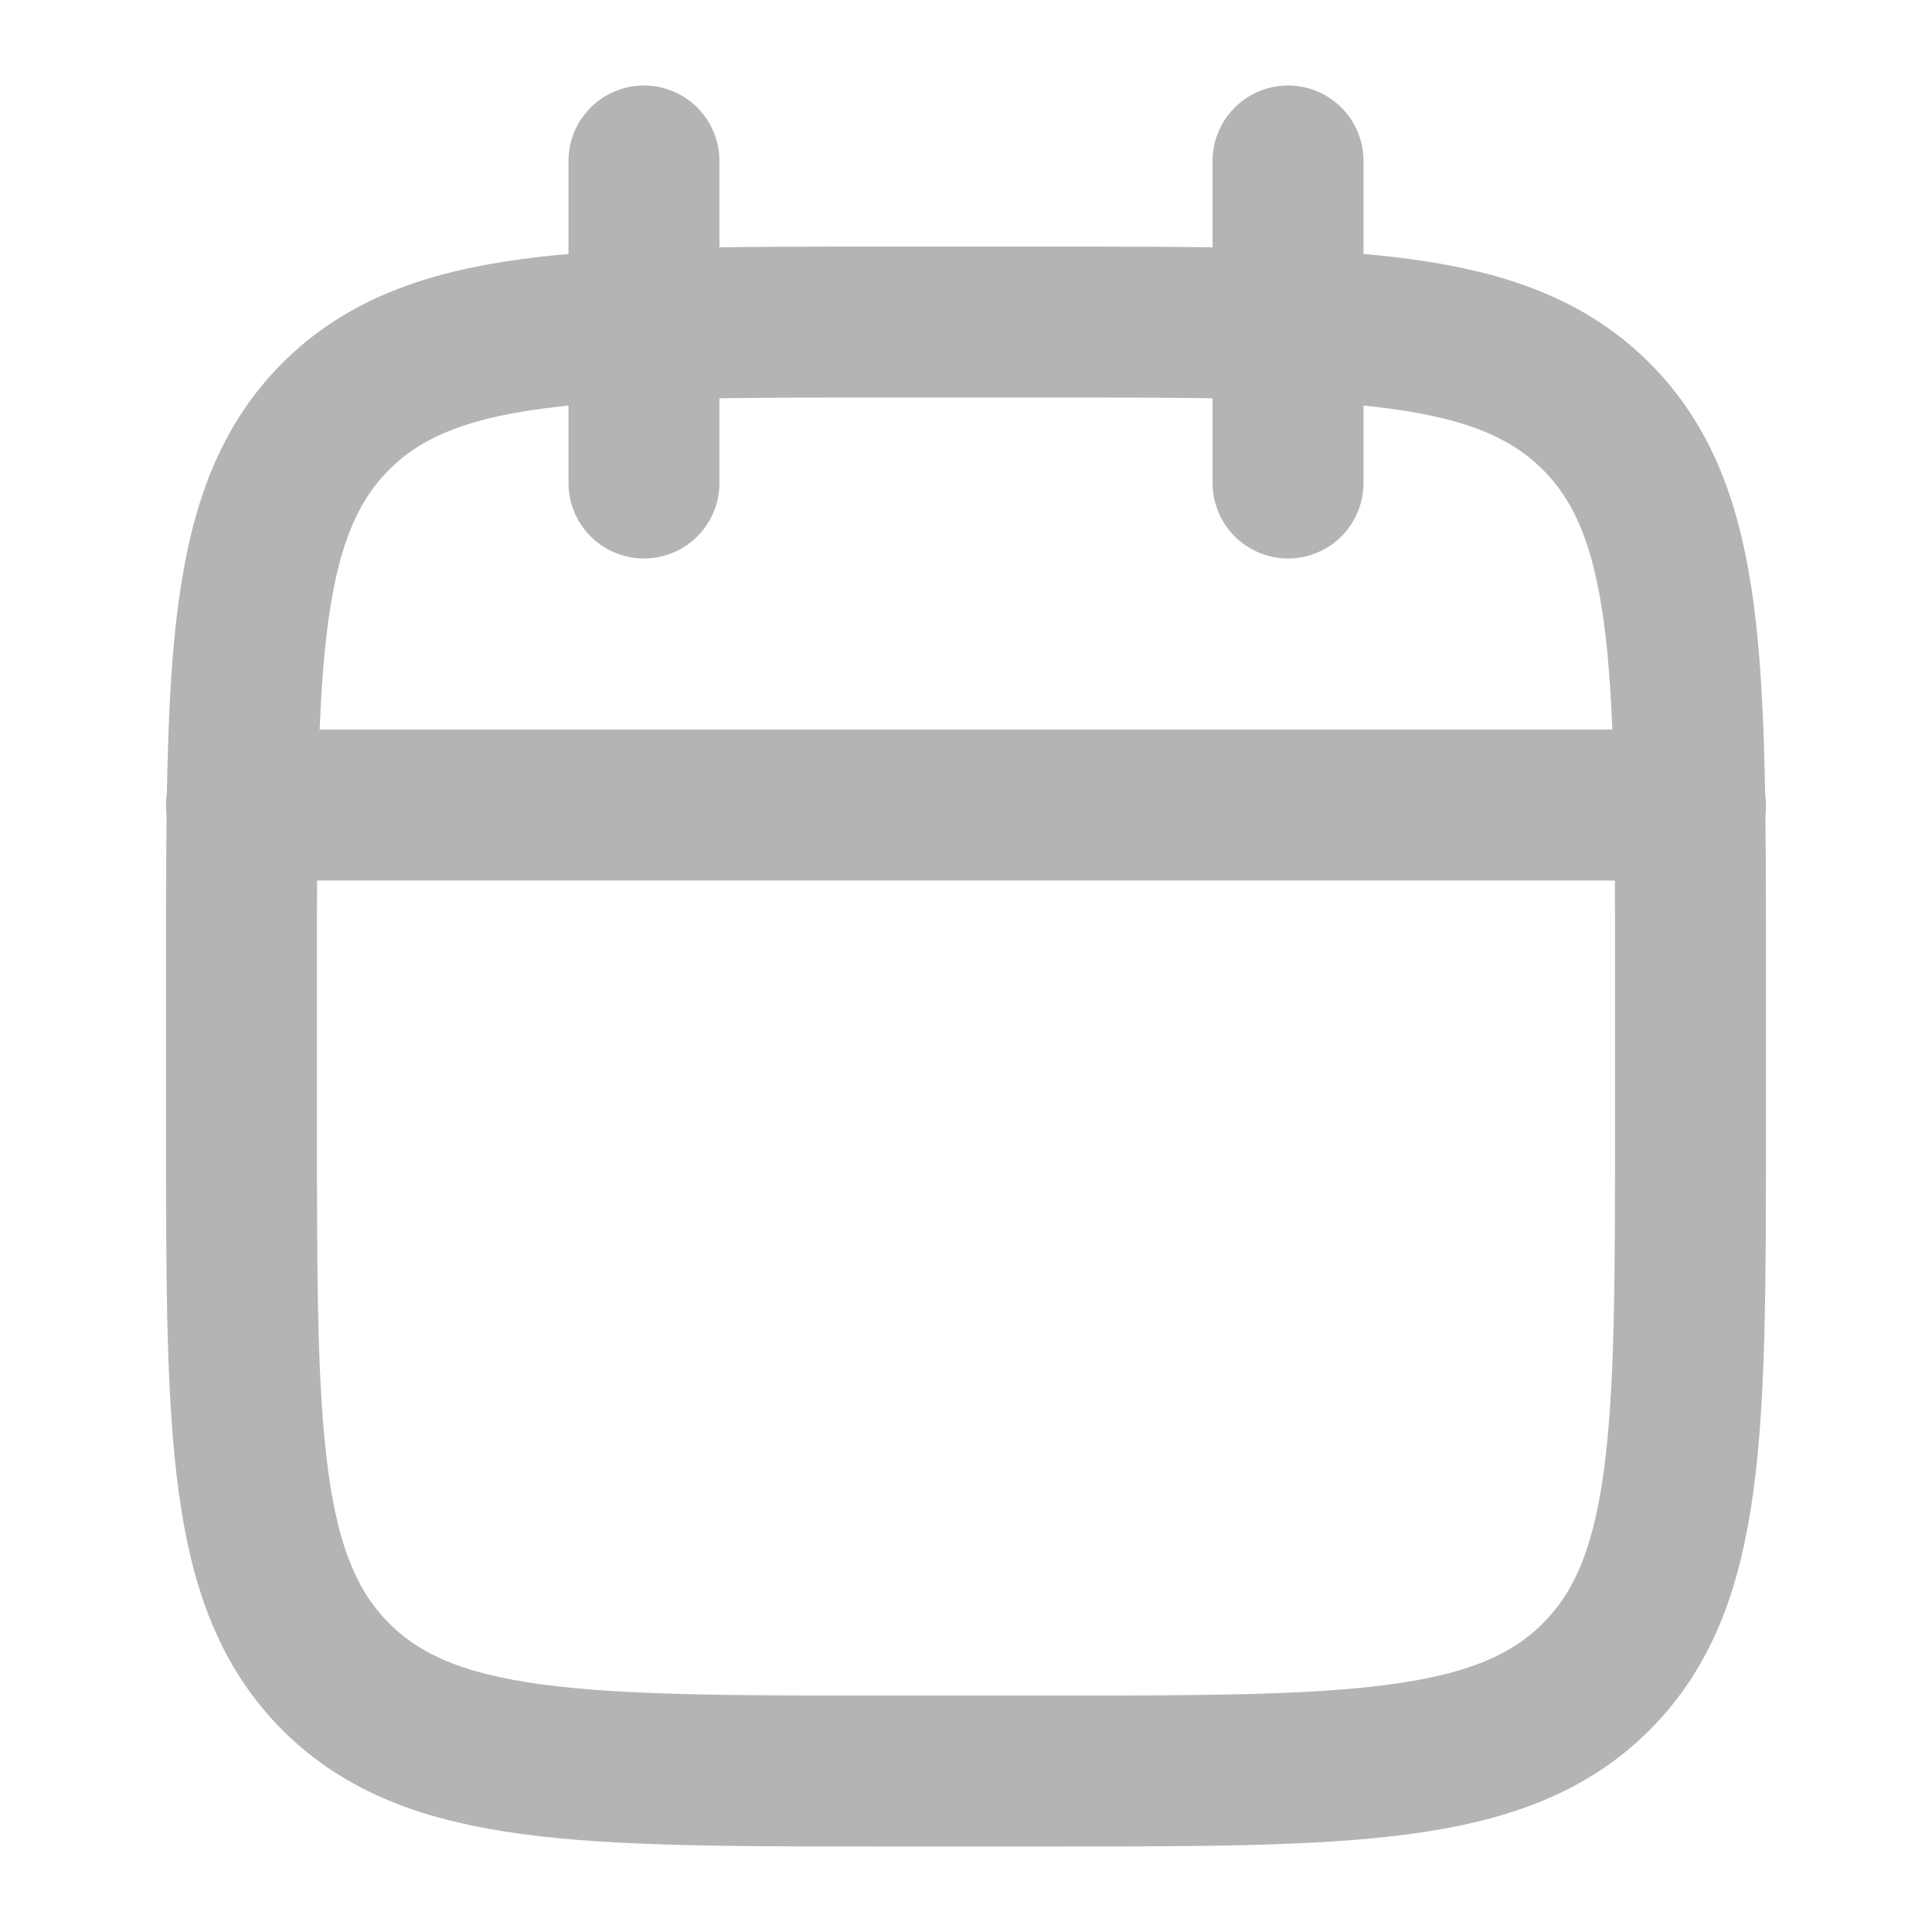
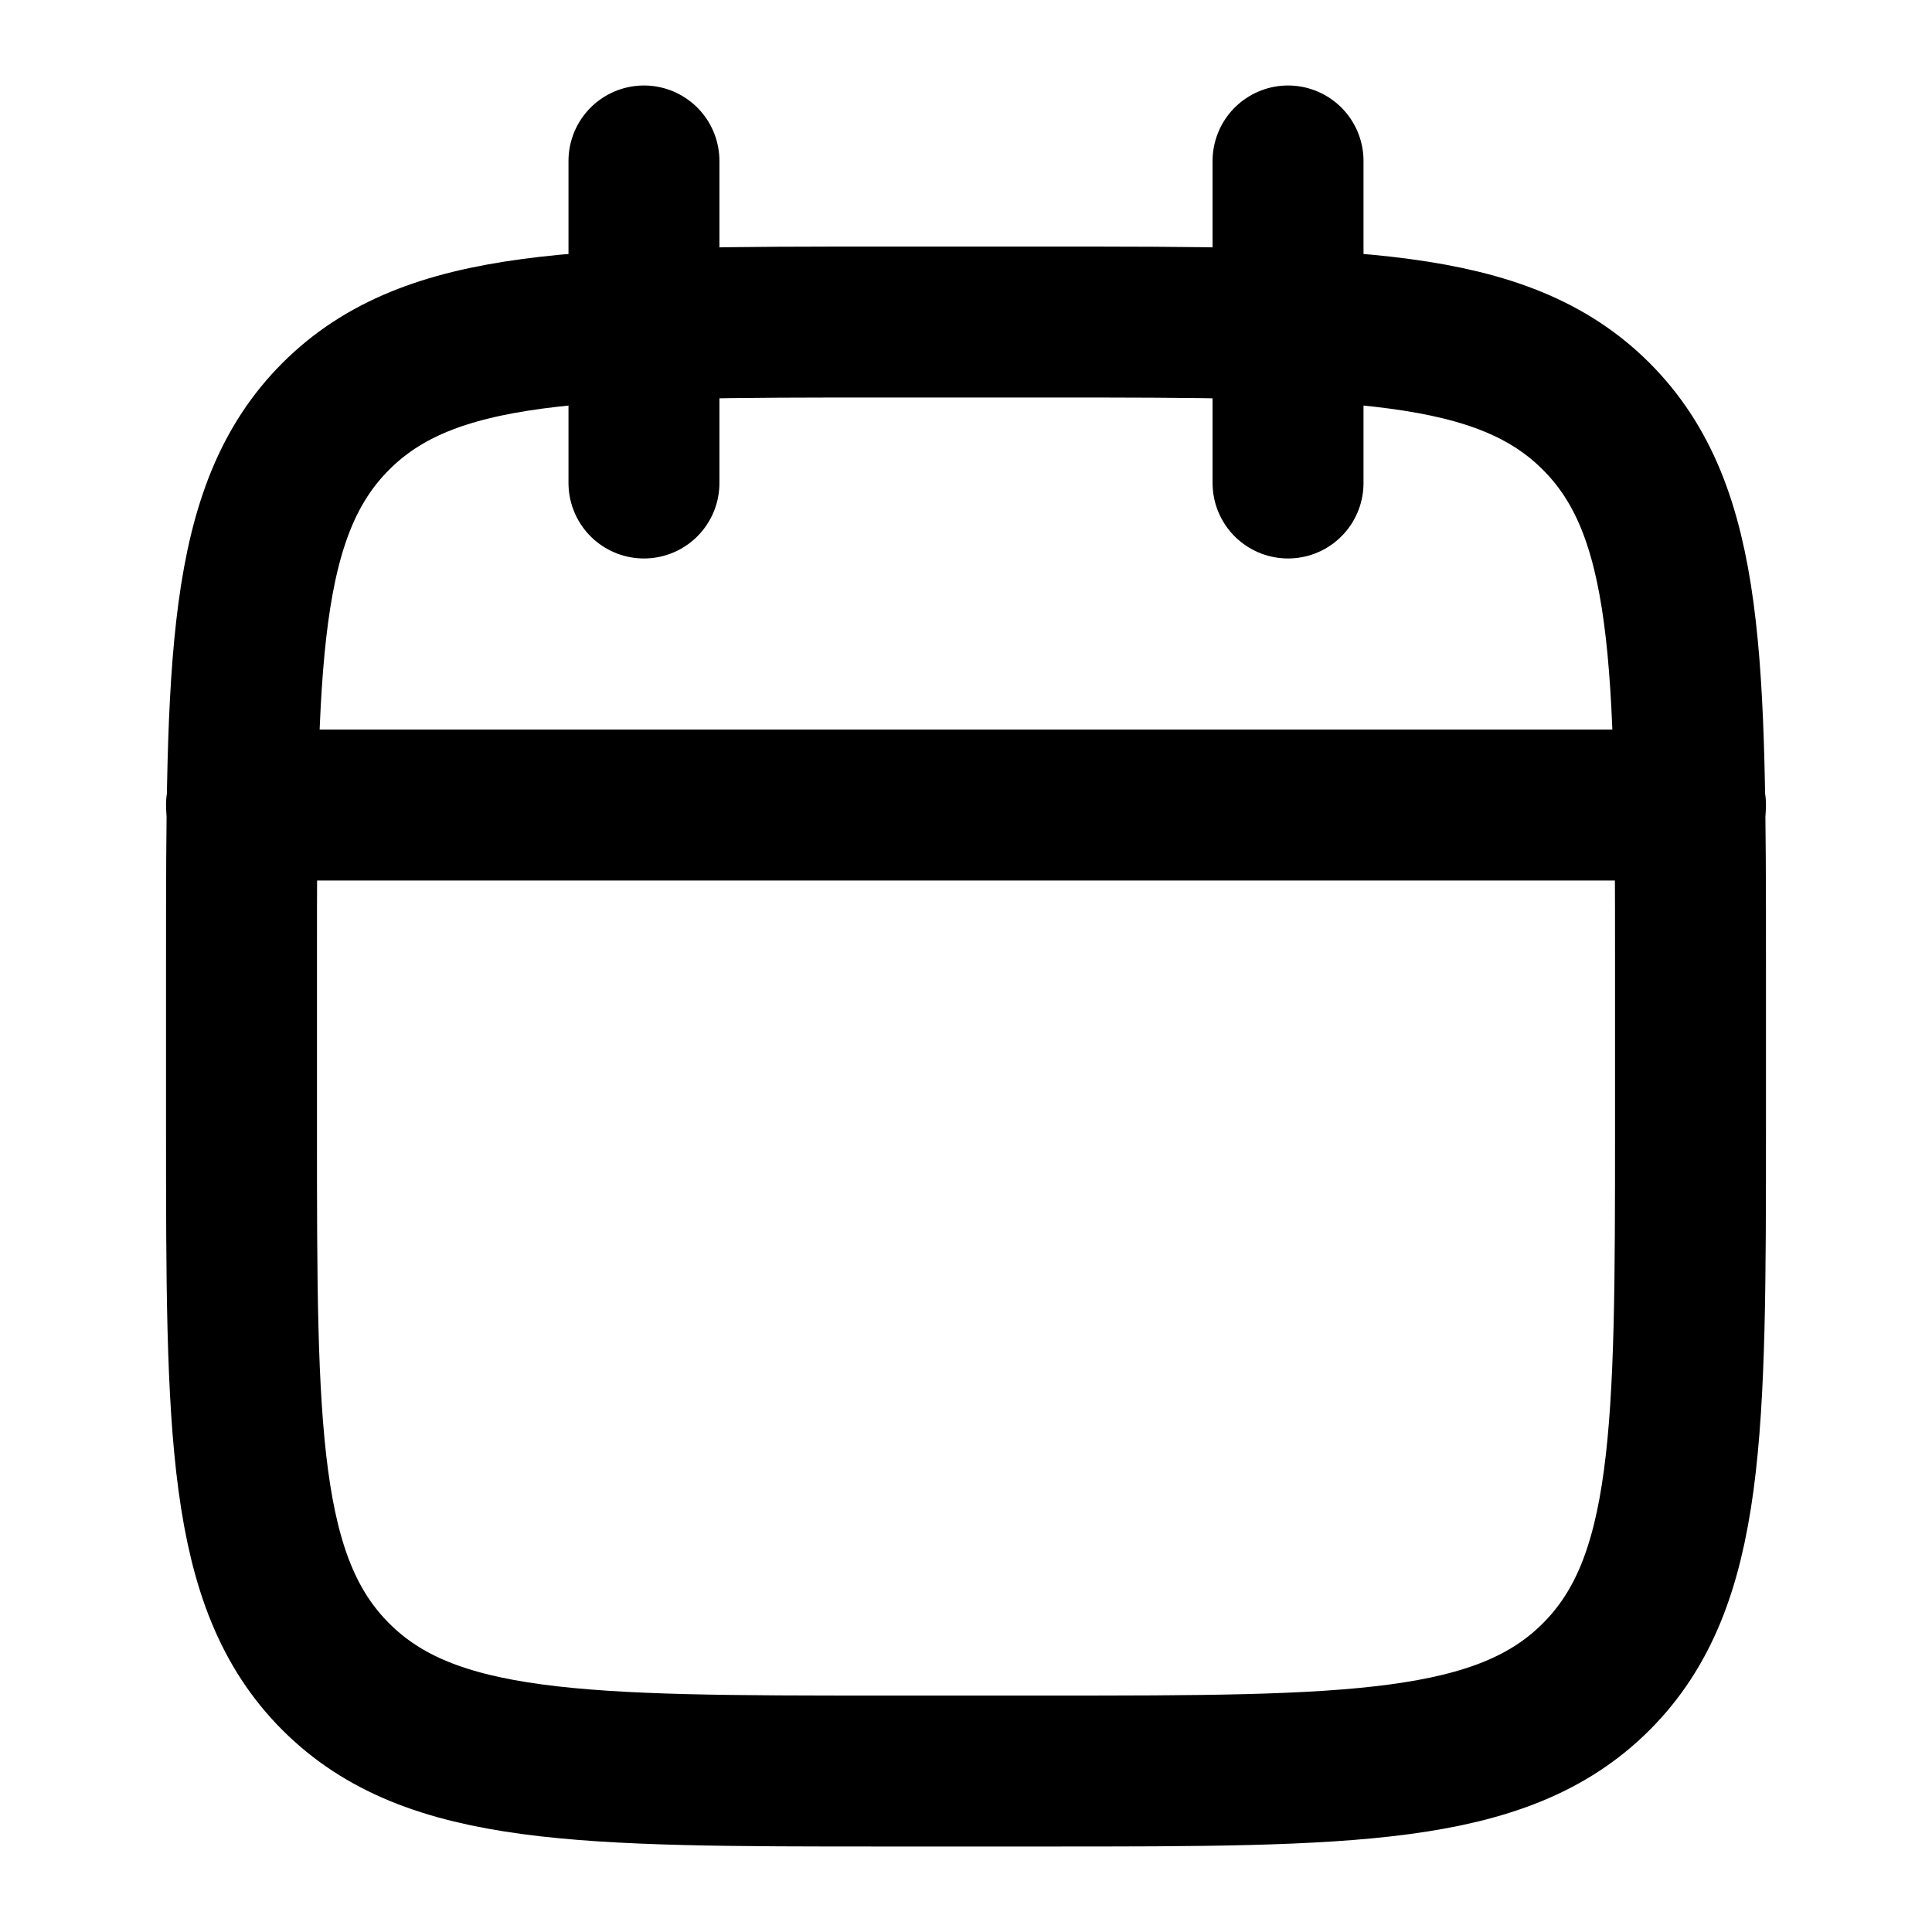
<svg xmlns="http://www.w3.org/2000/svg" width="16" height="16" viewBox="0 0 16 16" fill="none">
-   <path d="M10.667 1.333V4M5.333 1.333V4" stroke="#B4B4B4" stroke-width="1.25" stroke-linecap="round" stroke-linejoin="round" />
-   <path d="M8.667 2.667H7.333C4.819 2.667 3.562 2.667 2.781 3.448C2 4.229 2 5.486 2 8V9.333C2 11.848 2 13.105 2.781 13.886C3.562 14.667 4.819 14.667 7.333 14.667H8.667C11.181 14.667 12.438 14.667 13.219 13.886C14 13.105 14 11.848 14 9.333V8C14 5.486 14 4.229 13.219 3.448C12.438 2.667 11.181 2.667 8.667 2.667Z" stroke="#B4B4B4" stroke-width="1.25" stroke-linecap="round" stroke-linejoin="round" />
-   <path d="M2 6.667H14" stroke="#B4B4B4" stroke-width="1.25" stroke-linecap="round" stroke-linejoin="round" />
+   <path d="M10.667 1.333V4M5.333 1.333V4" stroke="currentcolor" stroke-width="1.25" stroke-linecap="round" stroke-linejoin="round" />
+   <path d="M8.667 2.667H7.333C4.819 2.667 3.562 2.667 2.781 3.448C2 4.229 2 5.486 2 8V9.333C2 11.848 2 13.105 2.781 13.886C3.562 14.667 4.819 14.667 7.333 14.667H8.667C11.181 14.667 12.438 14.667 13.219 13.886C14 13.105 14 11.848 14 9.333V8C14 5.486 14 4.229 13.219 3.448C12.438 2.667 11.181 2.667 8.667 2.667Z" stroke="currentcolor" stroke-width="1.25" stroke-linecap="round" stroke-linejoin="round" />
+   <path d="M2 6.667H14" stroke="currentcolor" stroke-width="1.25" stroke-linecap="round" stroke-linejoin="round" />
</svg>
